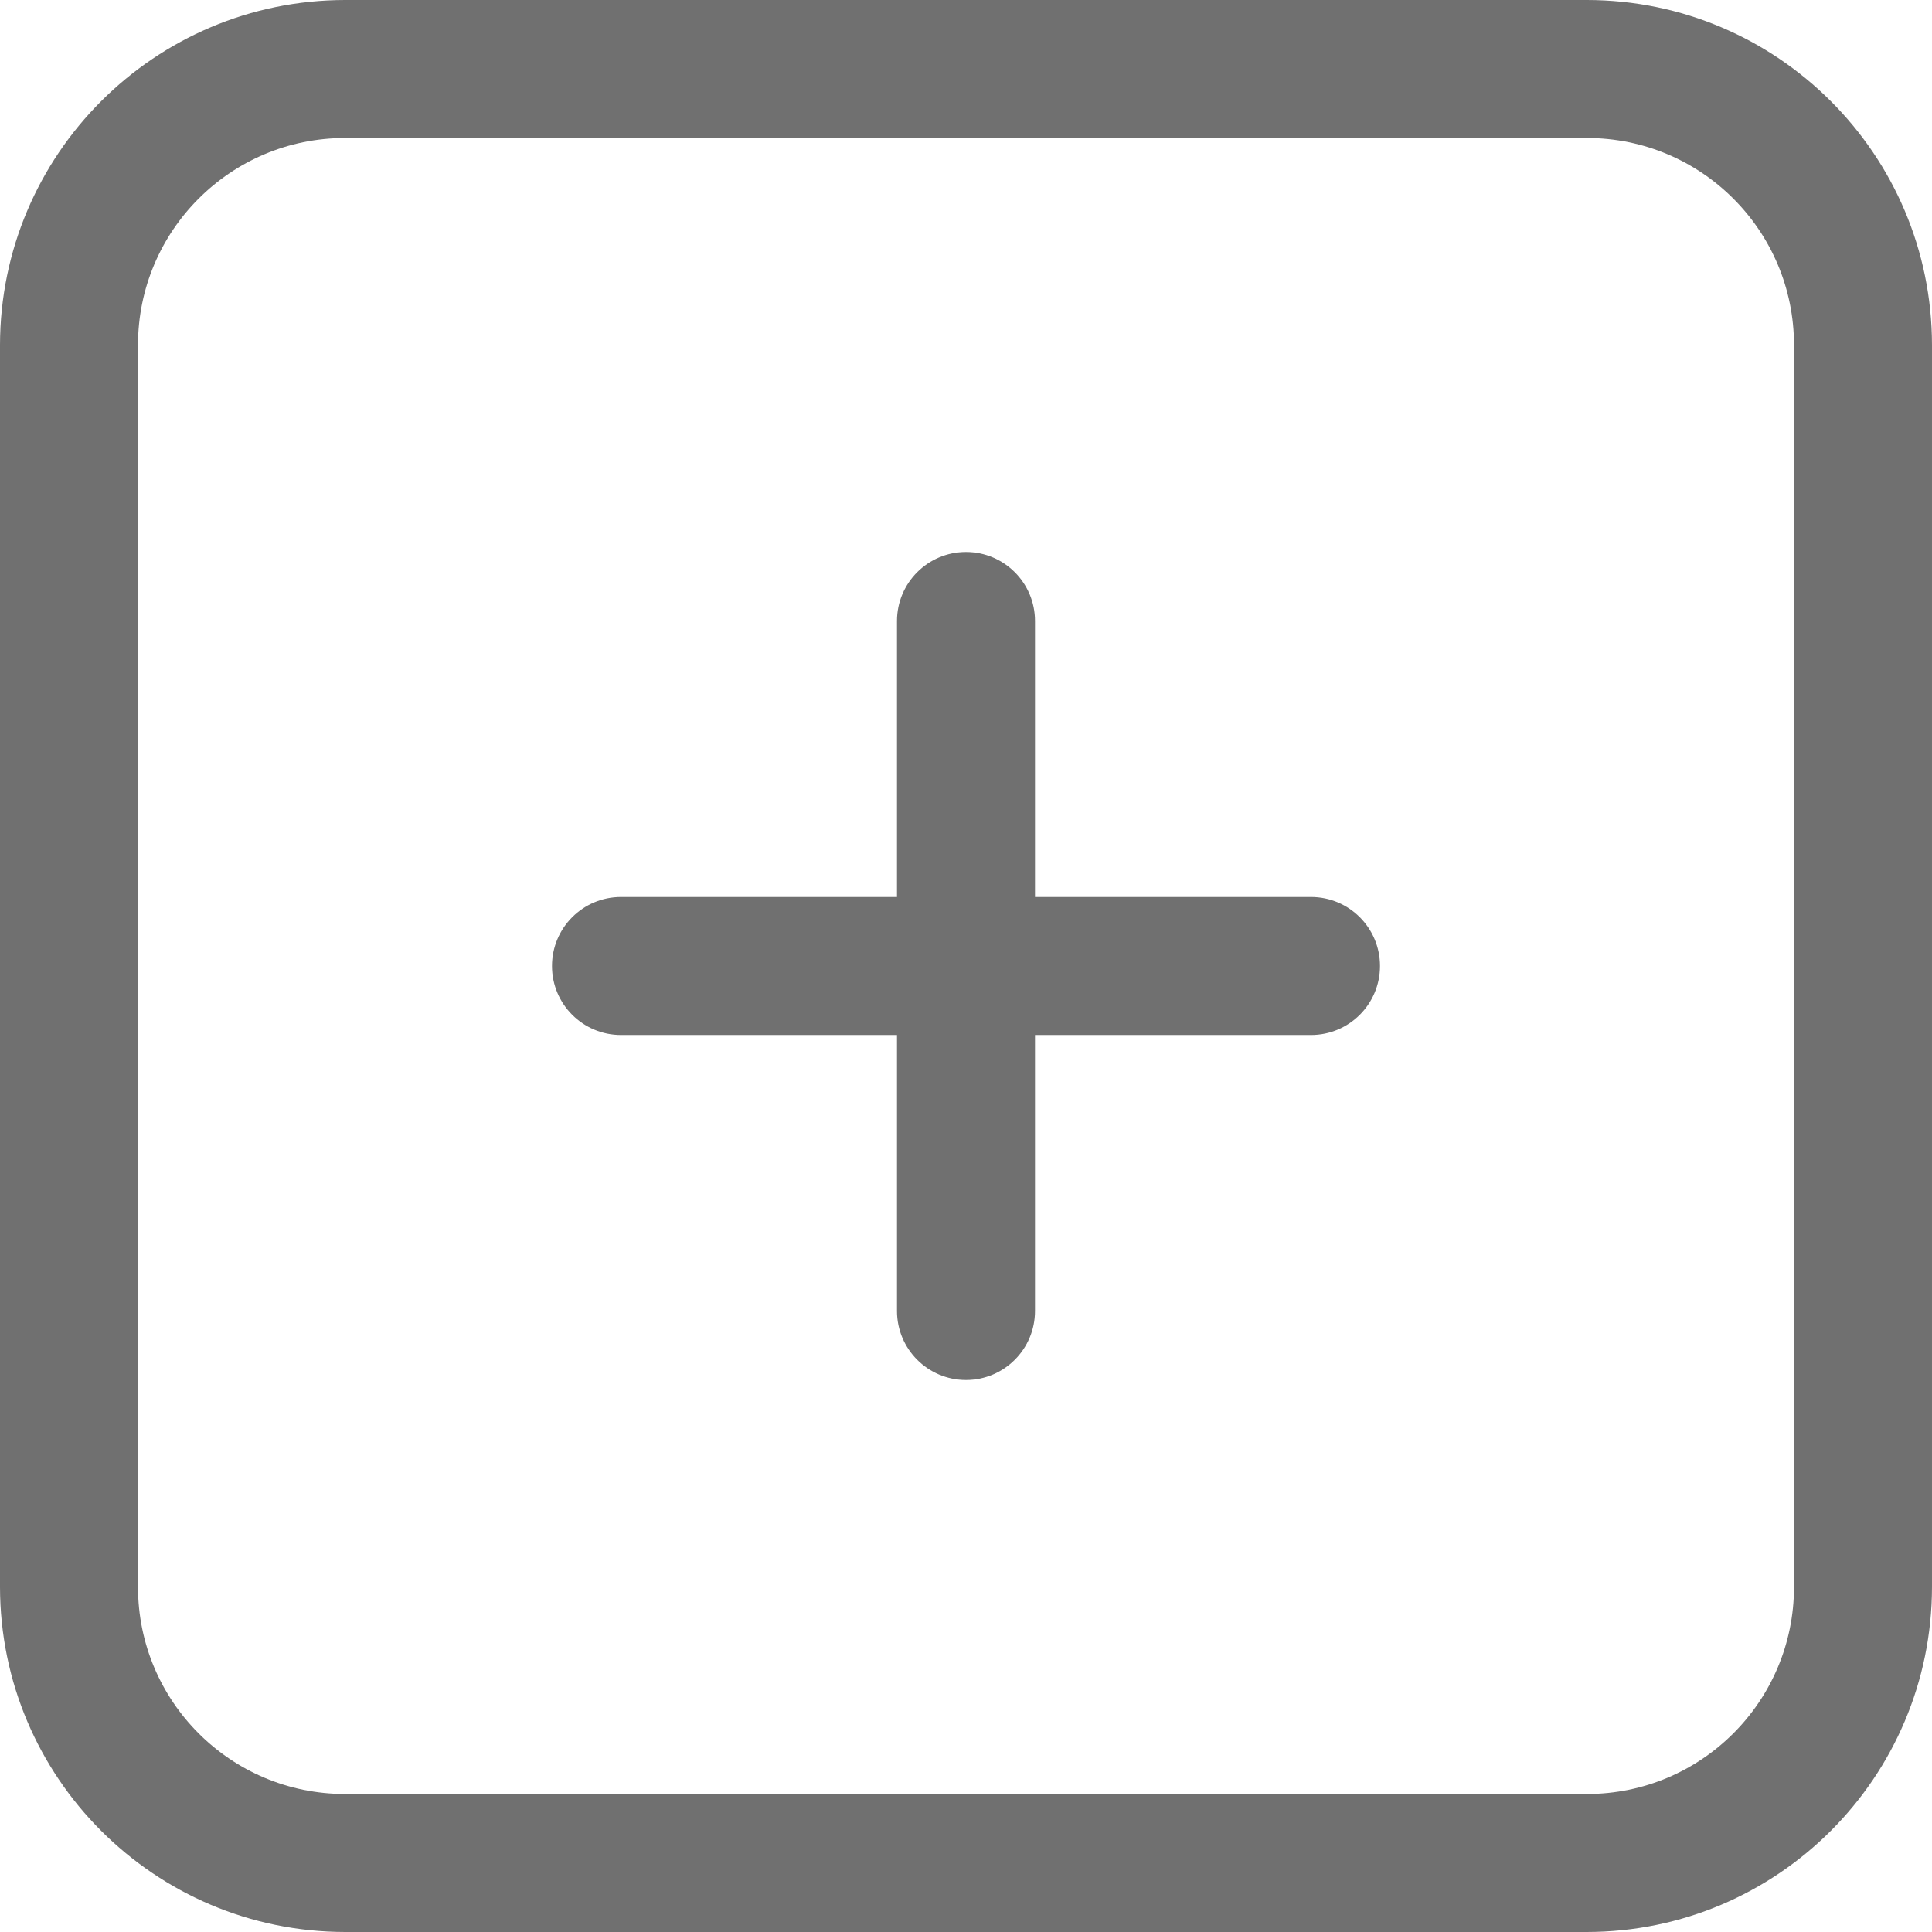
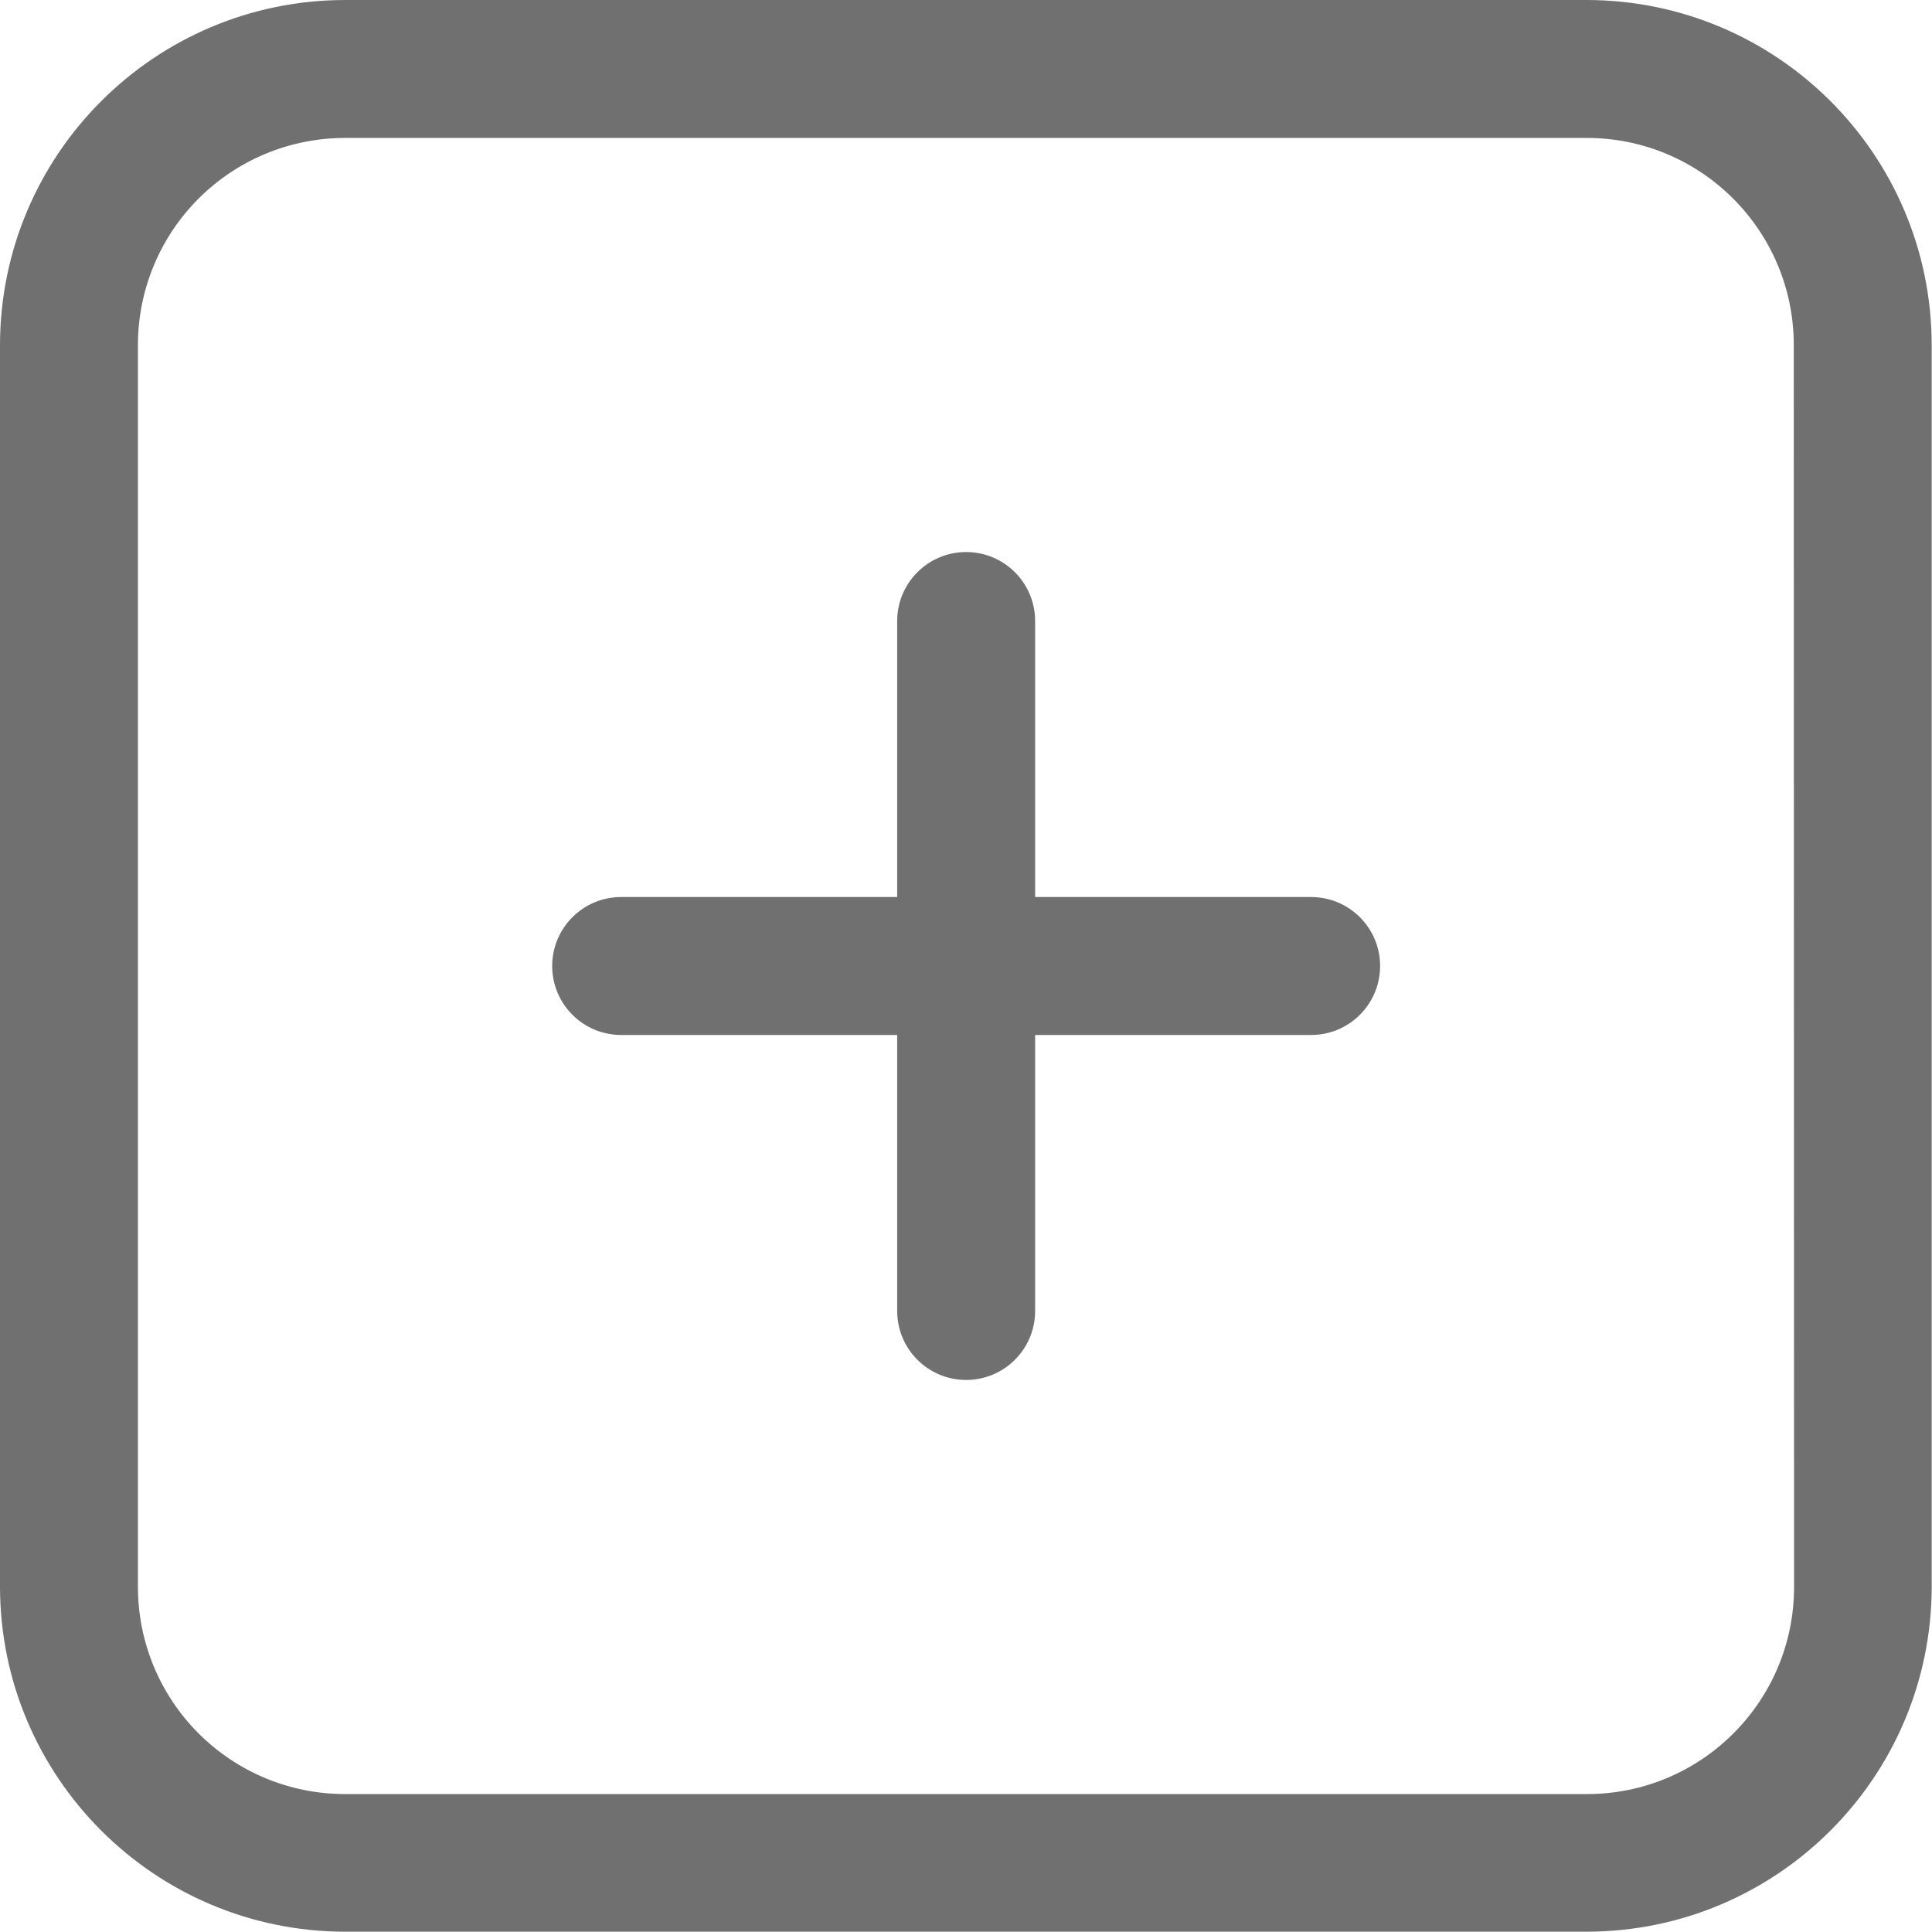
- <svg xmlns="http://www.w3.org/2000/svg" version="1.1" id="Capa_1" x="0px" y="0px" viewBox="0 0 477.867 477.867" style="enable-background:new 0 0 477.867 477.867;" xml:space="preserve">
-   <g>
-     <g>
-       <path d="M392.533,0h-307.2C38.228,0.056,0.056,38.228,0,85.333v307.2c0.056,47.105,38.228,85.277,85.333,85.333h307.2    c47.105-0.056,85.277-38.228,85.333-85.333v-307.2C477.81,38.228,439.638,0.056,392.533,0z M443.733,392.533    c0,28.277-22.923,51.2-51.2,51.2h-307.2c-28.277,0-51.2-22.923-51.2-51.2v-307.2c0-28.277,22.923-51.2,51.2-51.2h307.2    c28.277,0,51.2,22.923,51.2,51.2V392.533z" fill="#707070" />
+ <svg xmlns="http://www.w3.org/2000/svg" id="add" width="12.914" height="12.914" viewBox="0 0 12.914 12.914">
+   <g id="Groupe_33" data-name="Groupe 33">
+     <g id="Groupe_32" data-name="Groupe 32">
+       <path id="Tracé_11" data-name="Tracé 11" d="M10.608,0h-8.3A2.309,2.309,0,0,0,0,2.306v8.3a2.309,2.309,0,0,0,2.306,2.306h8.3a2.309,2.309,0,0,0,2.306-2.306v-8.3A2.309,2.309,0,0,0,10.608,0Zm1.384,10.608a1.384,1.384,0,0,1-1.384,1.384h-8.3A1.384,1.384,0,0,1,.922,10.608v-8.3A1.384,1.384,0,0,1,2.306.922h8.3a1.384,1.384,0,0,1,1.384,1.384Z" fill="#707070" />
    </g>
  </g>
-   <g>
-     <g>
-       <path d="M324.267,221.867H256V153.6c0-9.426-7.641-17.067-17.067-17.067s-17.067,7.641-17.067,17.067v68.267H153.6    c-9.426,0-17.067,7.641-17.067,17.067S144.174,256,153.6,256h68.267v68.267c0,9.426,7.641,17.067,17.067,17.067    S256,333.692,256,324.267V256h68.267c9.426,0,17.067-7.641,17.067-17.067S333.692,221.867,324.267,221.867z" fill="#707070" />
+   <g id="Groupe_35" data-name="Groupe 35" transform="translate(3.69 3.69)">
+     <g id="Groupe_34" data-name="Groupe 34">
+       <path id="Tracé_12" data-name="Tracé 12" d="M141.607,138.839h-1.845v-1.845a.461.461,0,0,0-.922,0v1.845h-1.845a.461.461,0,1,0,0,.922h1.845v1.845a.461.461,0,1,0,.922,0v-1.845h1.845a.461.461,0,1,0,0-.922Z" transform="translate(-136.533 -136.533)" fill="#707070" />
    </g>
  </g>
</svg>
